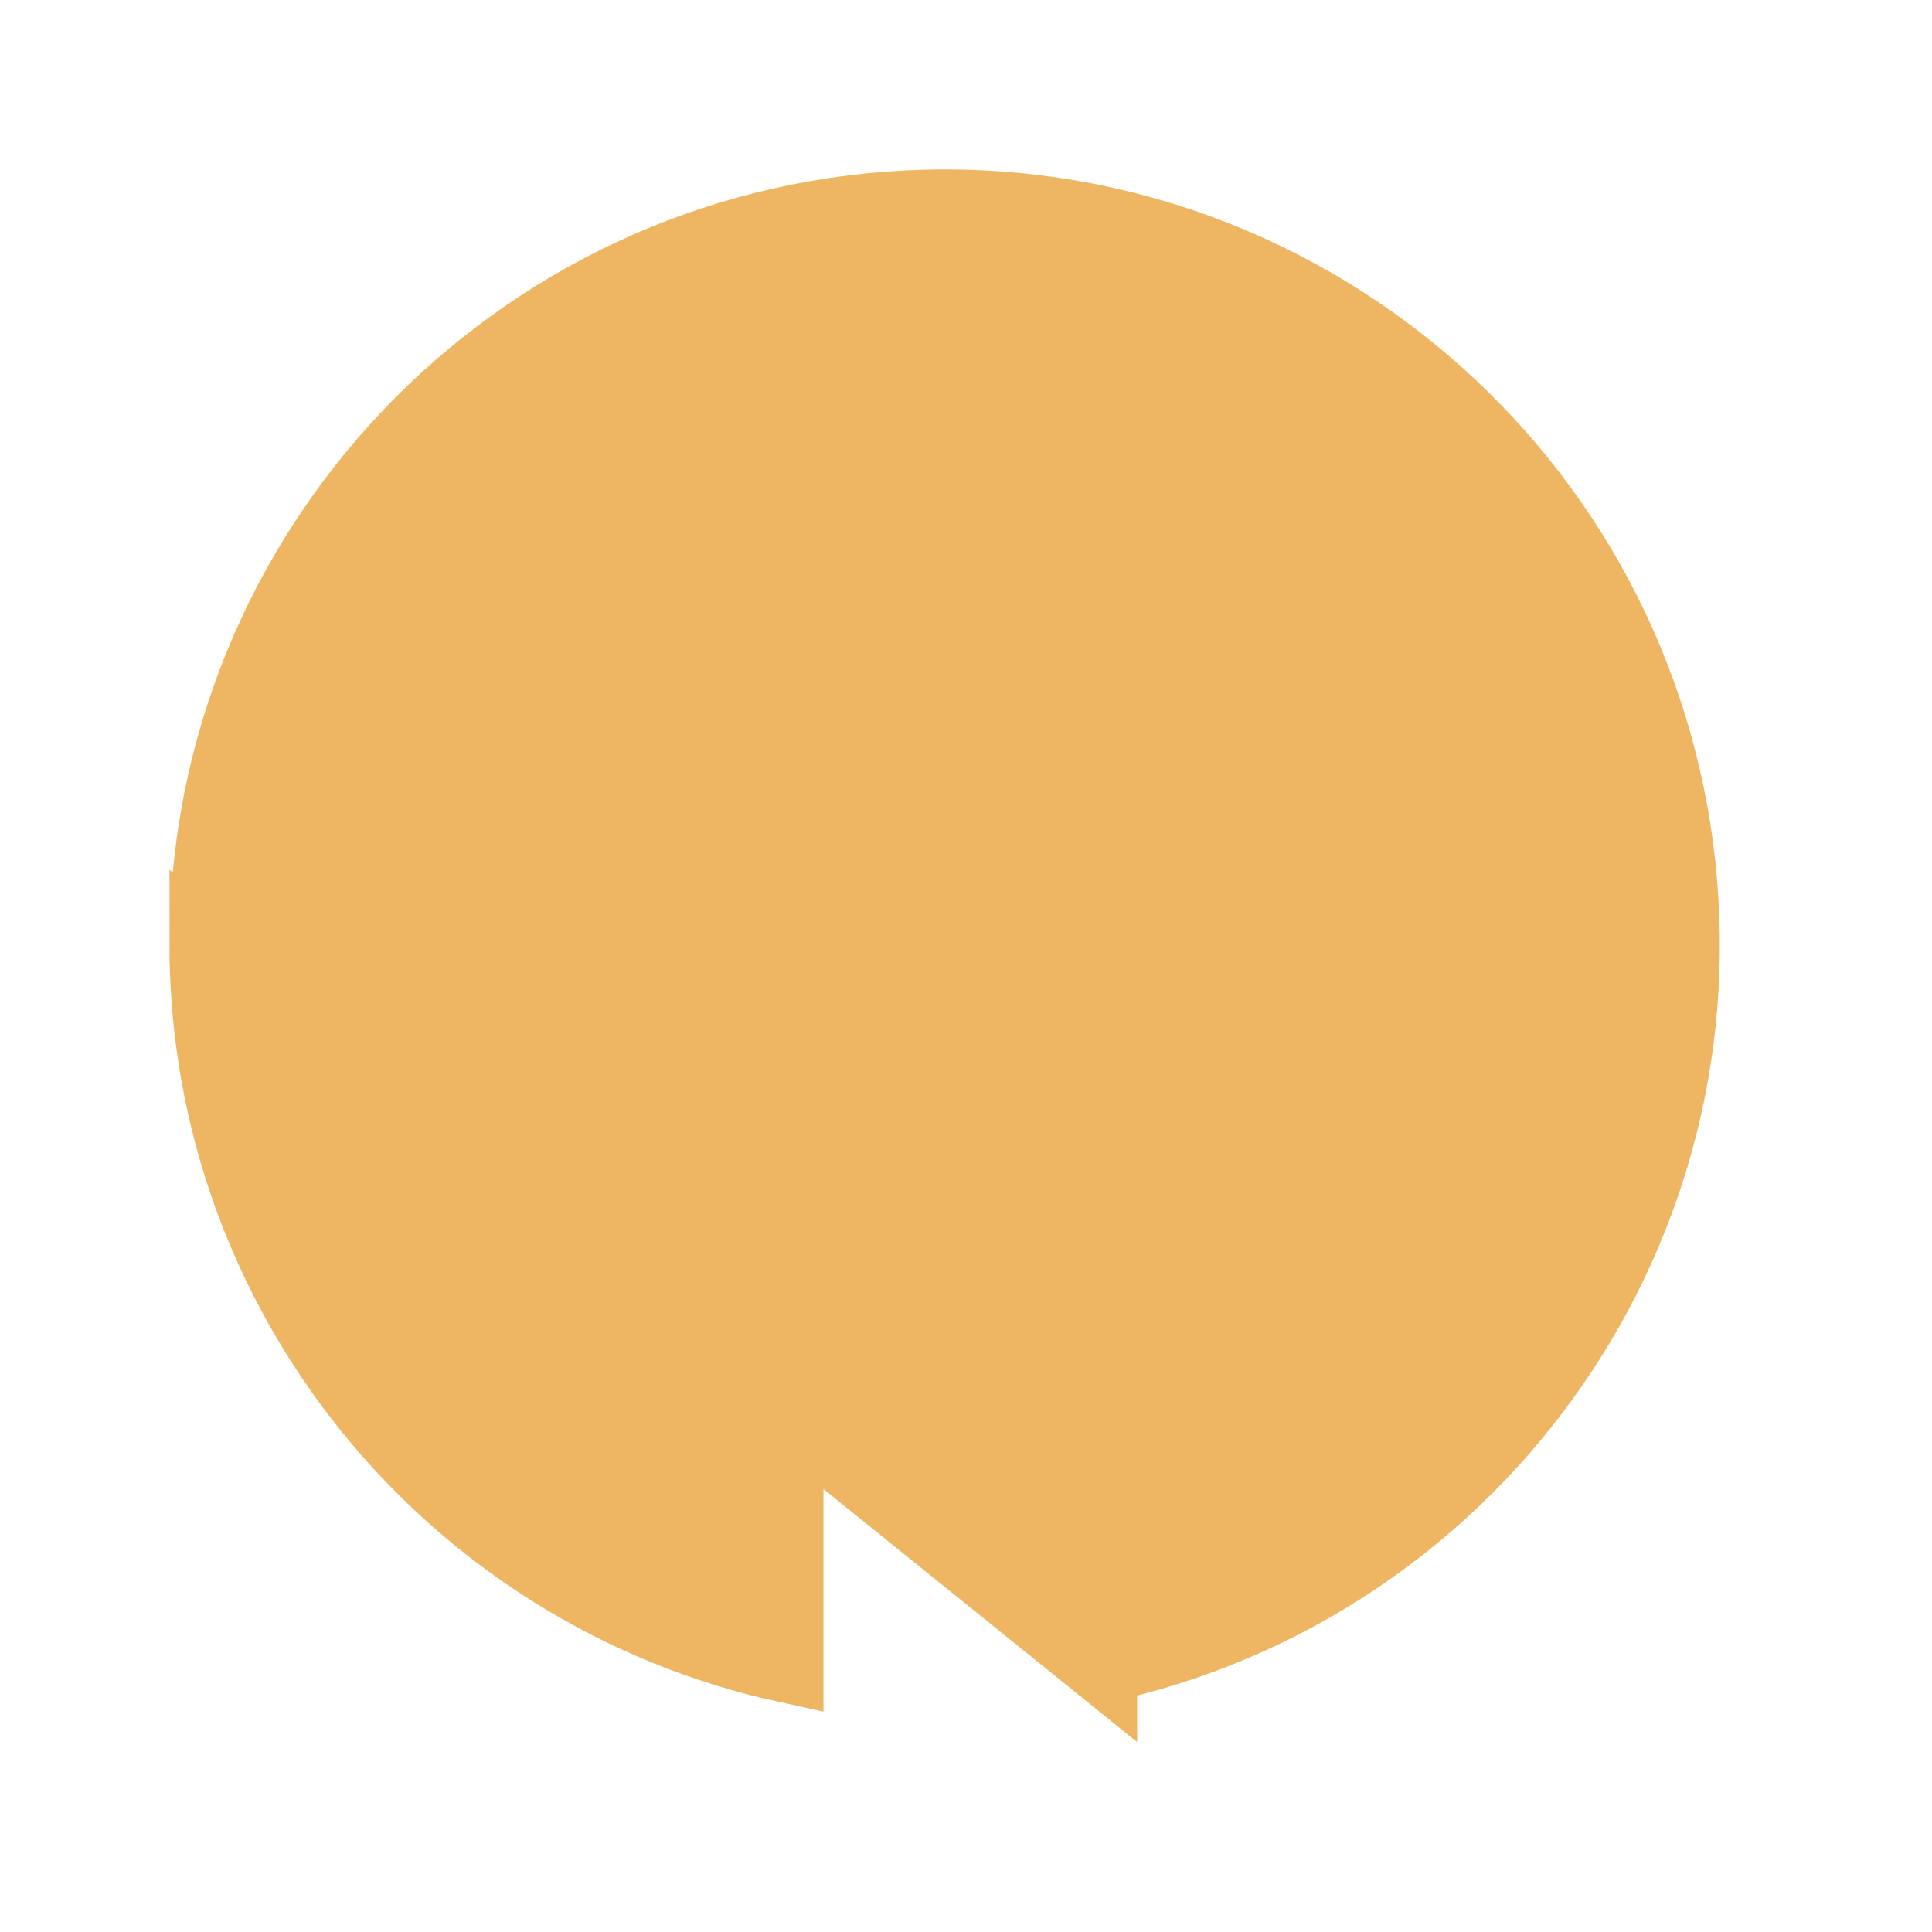
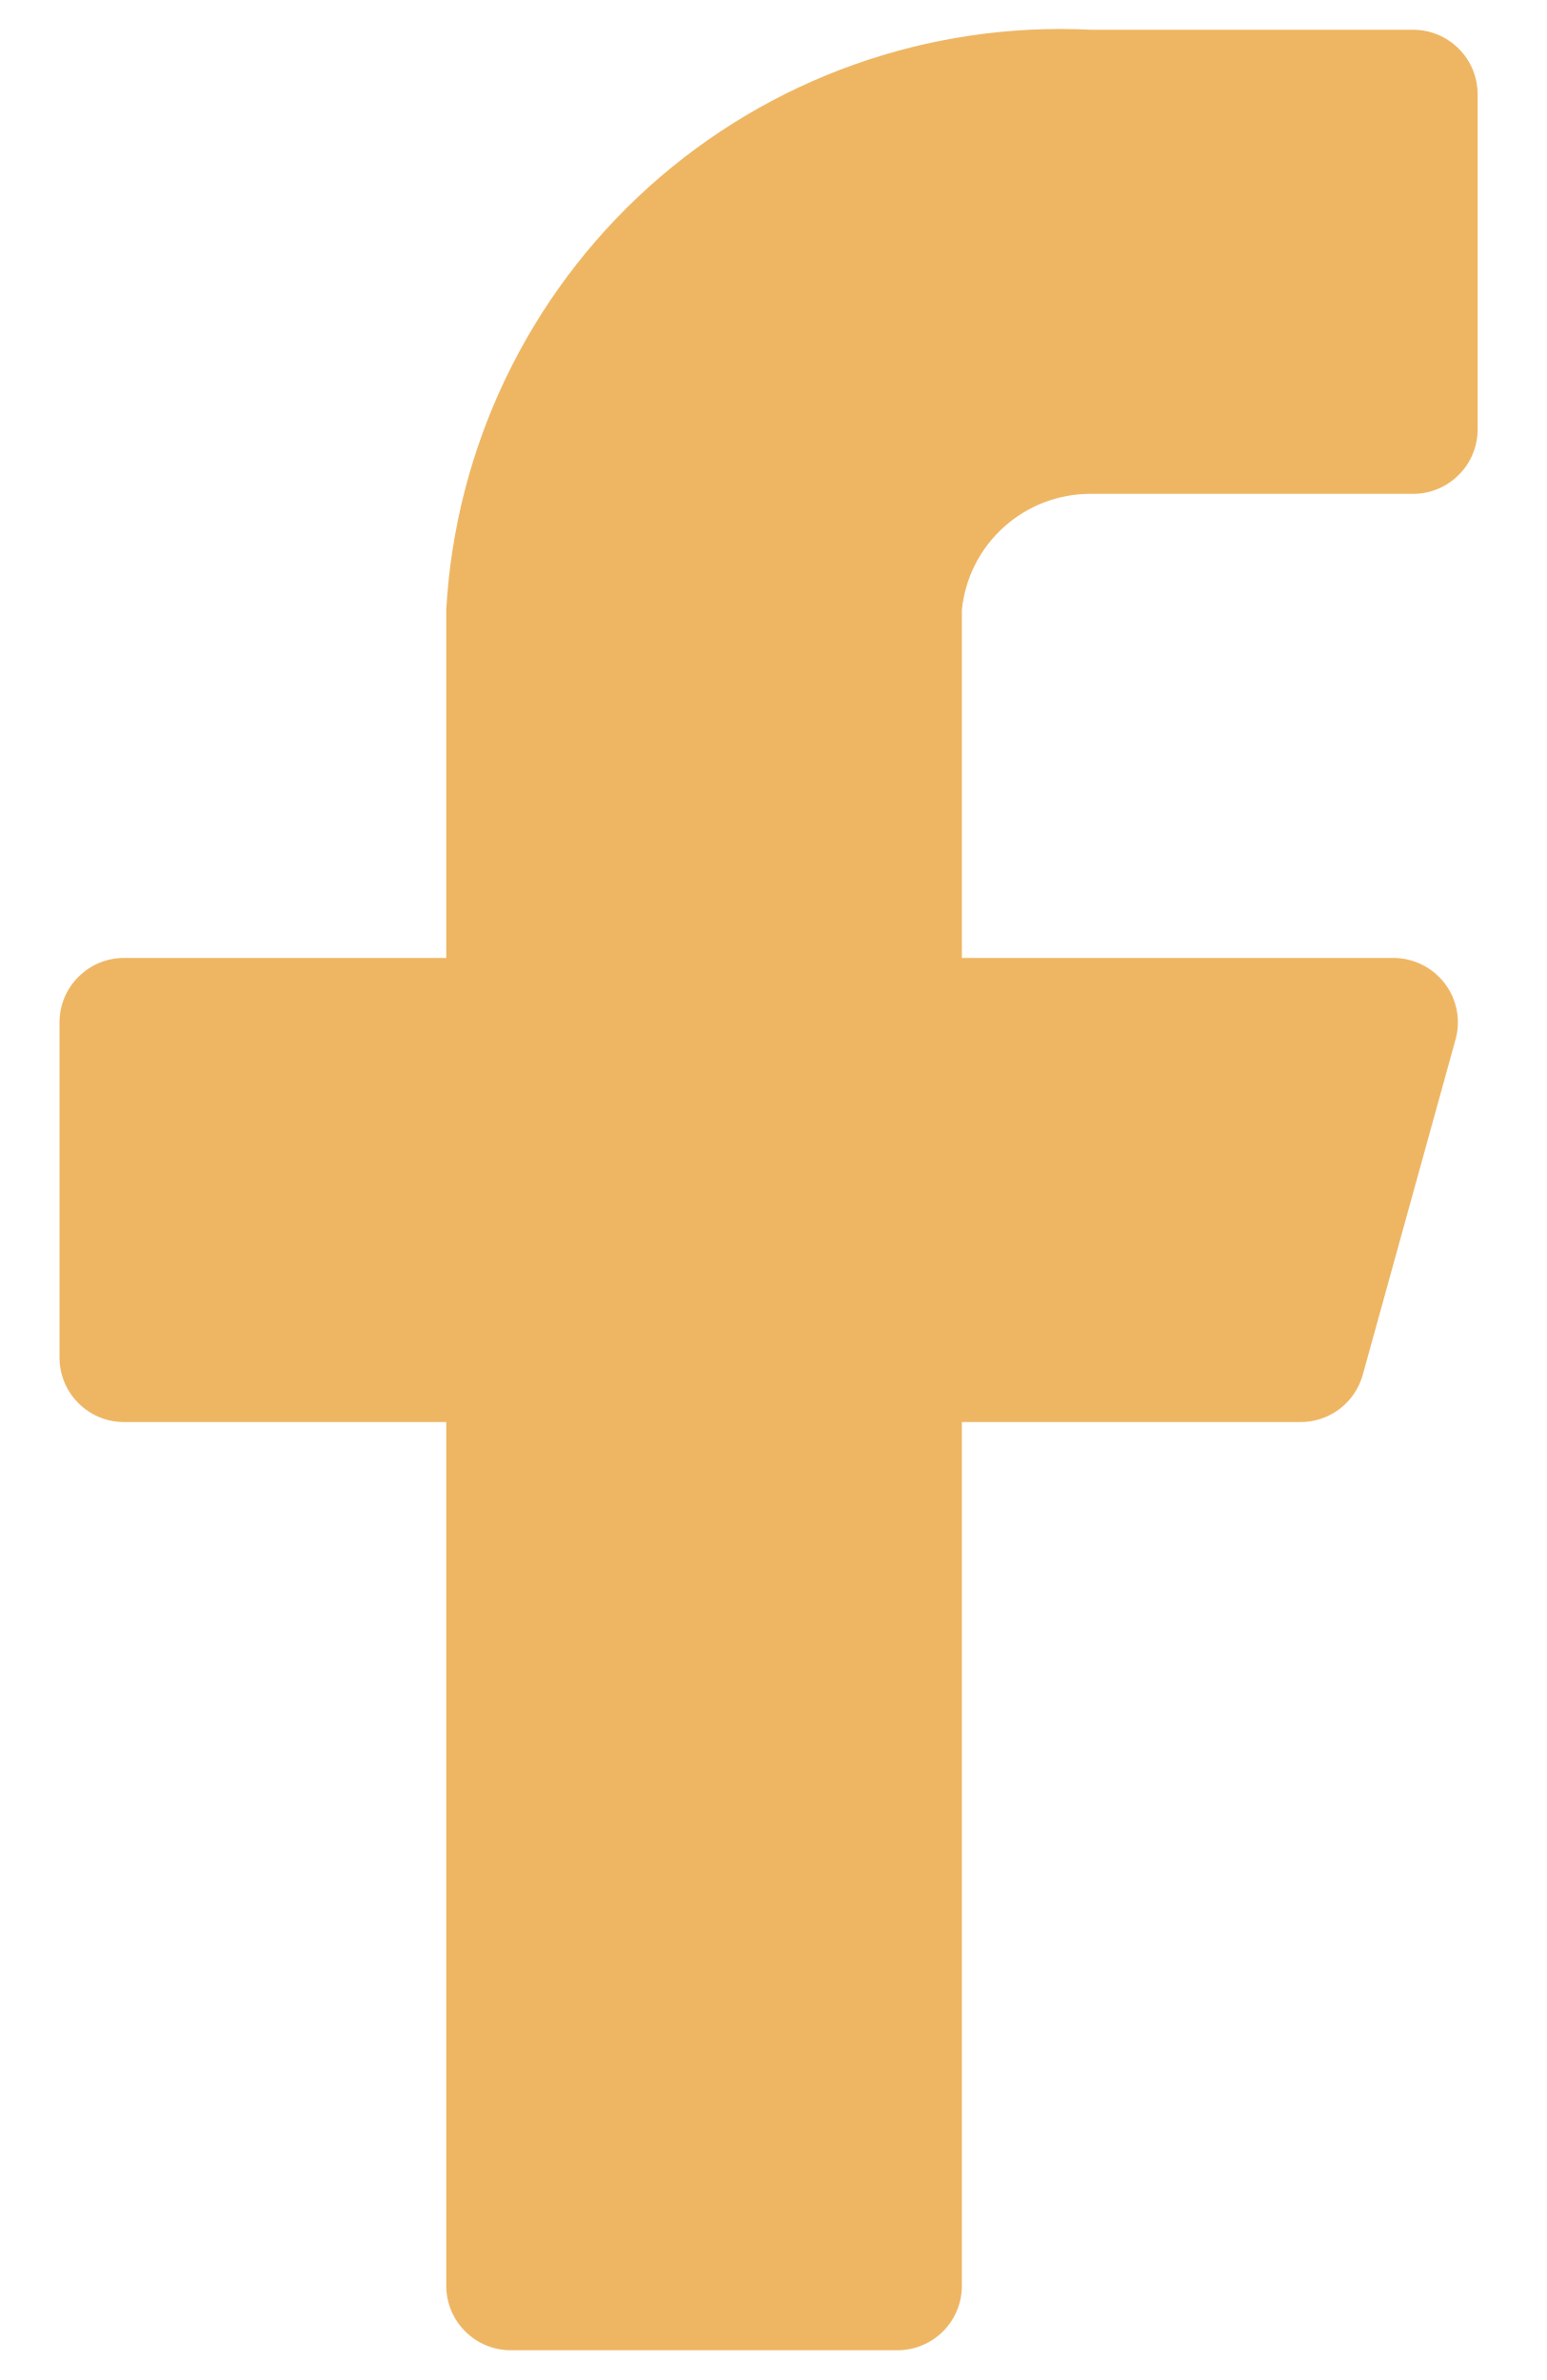
- <svg xmlns="http://www.w3.org/2000/svg" width="27" height="27" viewBox="0 0 27 27" fill="none">
-   <path d="M15.392 23.3V16.832H17.414H17.844L17.909 16.408L18.389 13.276L18.477 12.7H17.894H15.392V11.165V11.143L15.39 11.121C15.361 10.798 15.48 10.48 15.714 10.256C15.947 10.032 16.27 9.926 16.591 9.968L16.623 9.972H16.656H18.025H18.525V9.472V6.808V6.383L18.106 6.315C17.284 6.181 16.454 6.106 15.621 6.092C14.345 6 13.094 6.478 12.204 7.398C11.318 8.314 10.881 9.575 11.011 10.843V12.7H8.76H8.26V13.2V16.331V16.831H8.76H11.008V23.3C6.284 22.275 2.869 18.086 2.868 13.2L15.392 23.3ZM15.392 23.3C20.512 22.194 24.031 17.395 23.478 12.124C22.905 6.657 18.152 2.596 12.663 2.882C7.173 3.169 2.869 7.703 2.868 13.2L15.392 23.3Z" fill="#EEB663" stroke="#EEB663" />
+ <svg xmlns="http://www.w3.org/2000/svg" width="13" height="20" viewBox="0 0 13 20" fill="none">
+   <path d="M12.417 0.792C12.417 0.648 12.36 0.51 12.258 0.409C12.156 0.307 12.019 0.25 11.875 0.25H9.167C7.803 0.182 6.468 0.657 5.453 1.57C4.438 2.484 3.826 3.762 3.75 5.125V8.05H1.042C0.898 8.05 0.76 8.107 0.659 8.209C0.557 8.31 0.5 8.448 0.5 8.592V11.408C0.5 11.552 0.557 11.69 0.659 11.791C0.76 11.893 0.898 11.95 1.042 11.95H3.75V19.208C3.75 19.352 3.807 19.49 3.909 19.591C4.01 19.693 4.148 19.75 4.292 19.75H7.542C7.685 19.75 7.823 19.693 7.925 19.591C8.026 19.49 8.083 19.352 8.083 19.208V11.95H10.922C11.042 11.952 11.16 11.913 11.256 11.841C11.352 11.768 11.421 11.666 11.453 11.549L12.232 8.733C12.254 8.653 12.257 8.569 12.241 8.487C12.225 8.406 12.191 8.329 12.14 8.263C12.09 8.198 12.025 8.144 11.951 8.107C11.877 8.07 11.795 8.051 11.713 8.05H8.083V5.125C8.11 4.857 8.236 4.608 8.437 4.428C8.637 4.248 8.897 4.149 9.167 4.15H11.875C12.019 4.15 12.156 4.093 12.258 3.991C12.36 3.89 12.417 3.752 12.417 3.608V0.792Z" fill="#EEB663" />
</svg>
